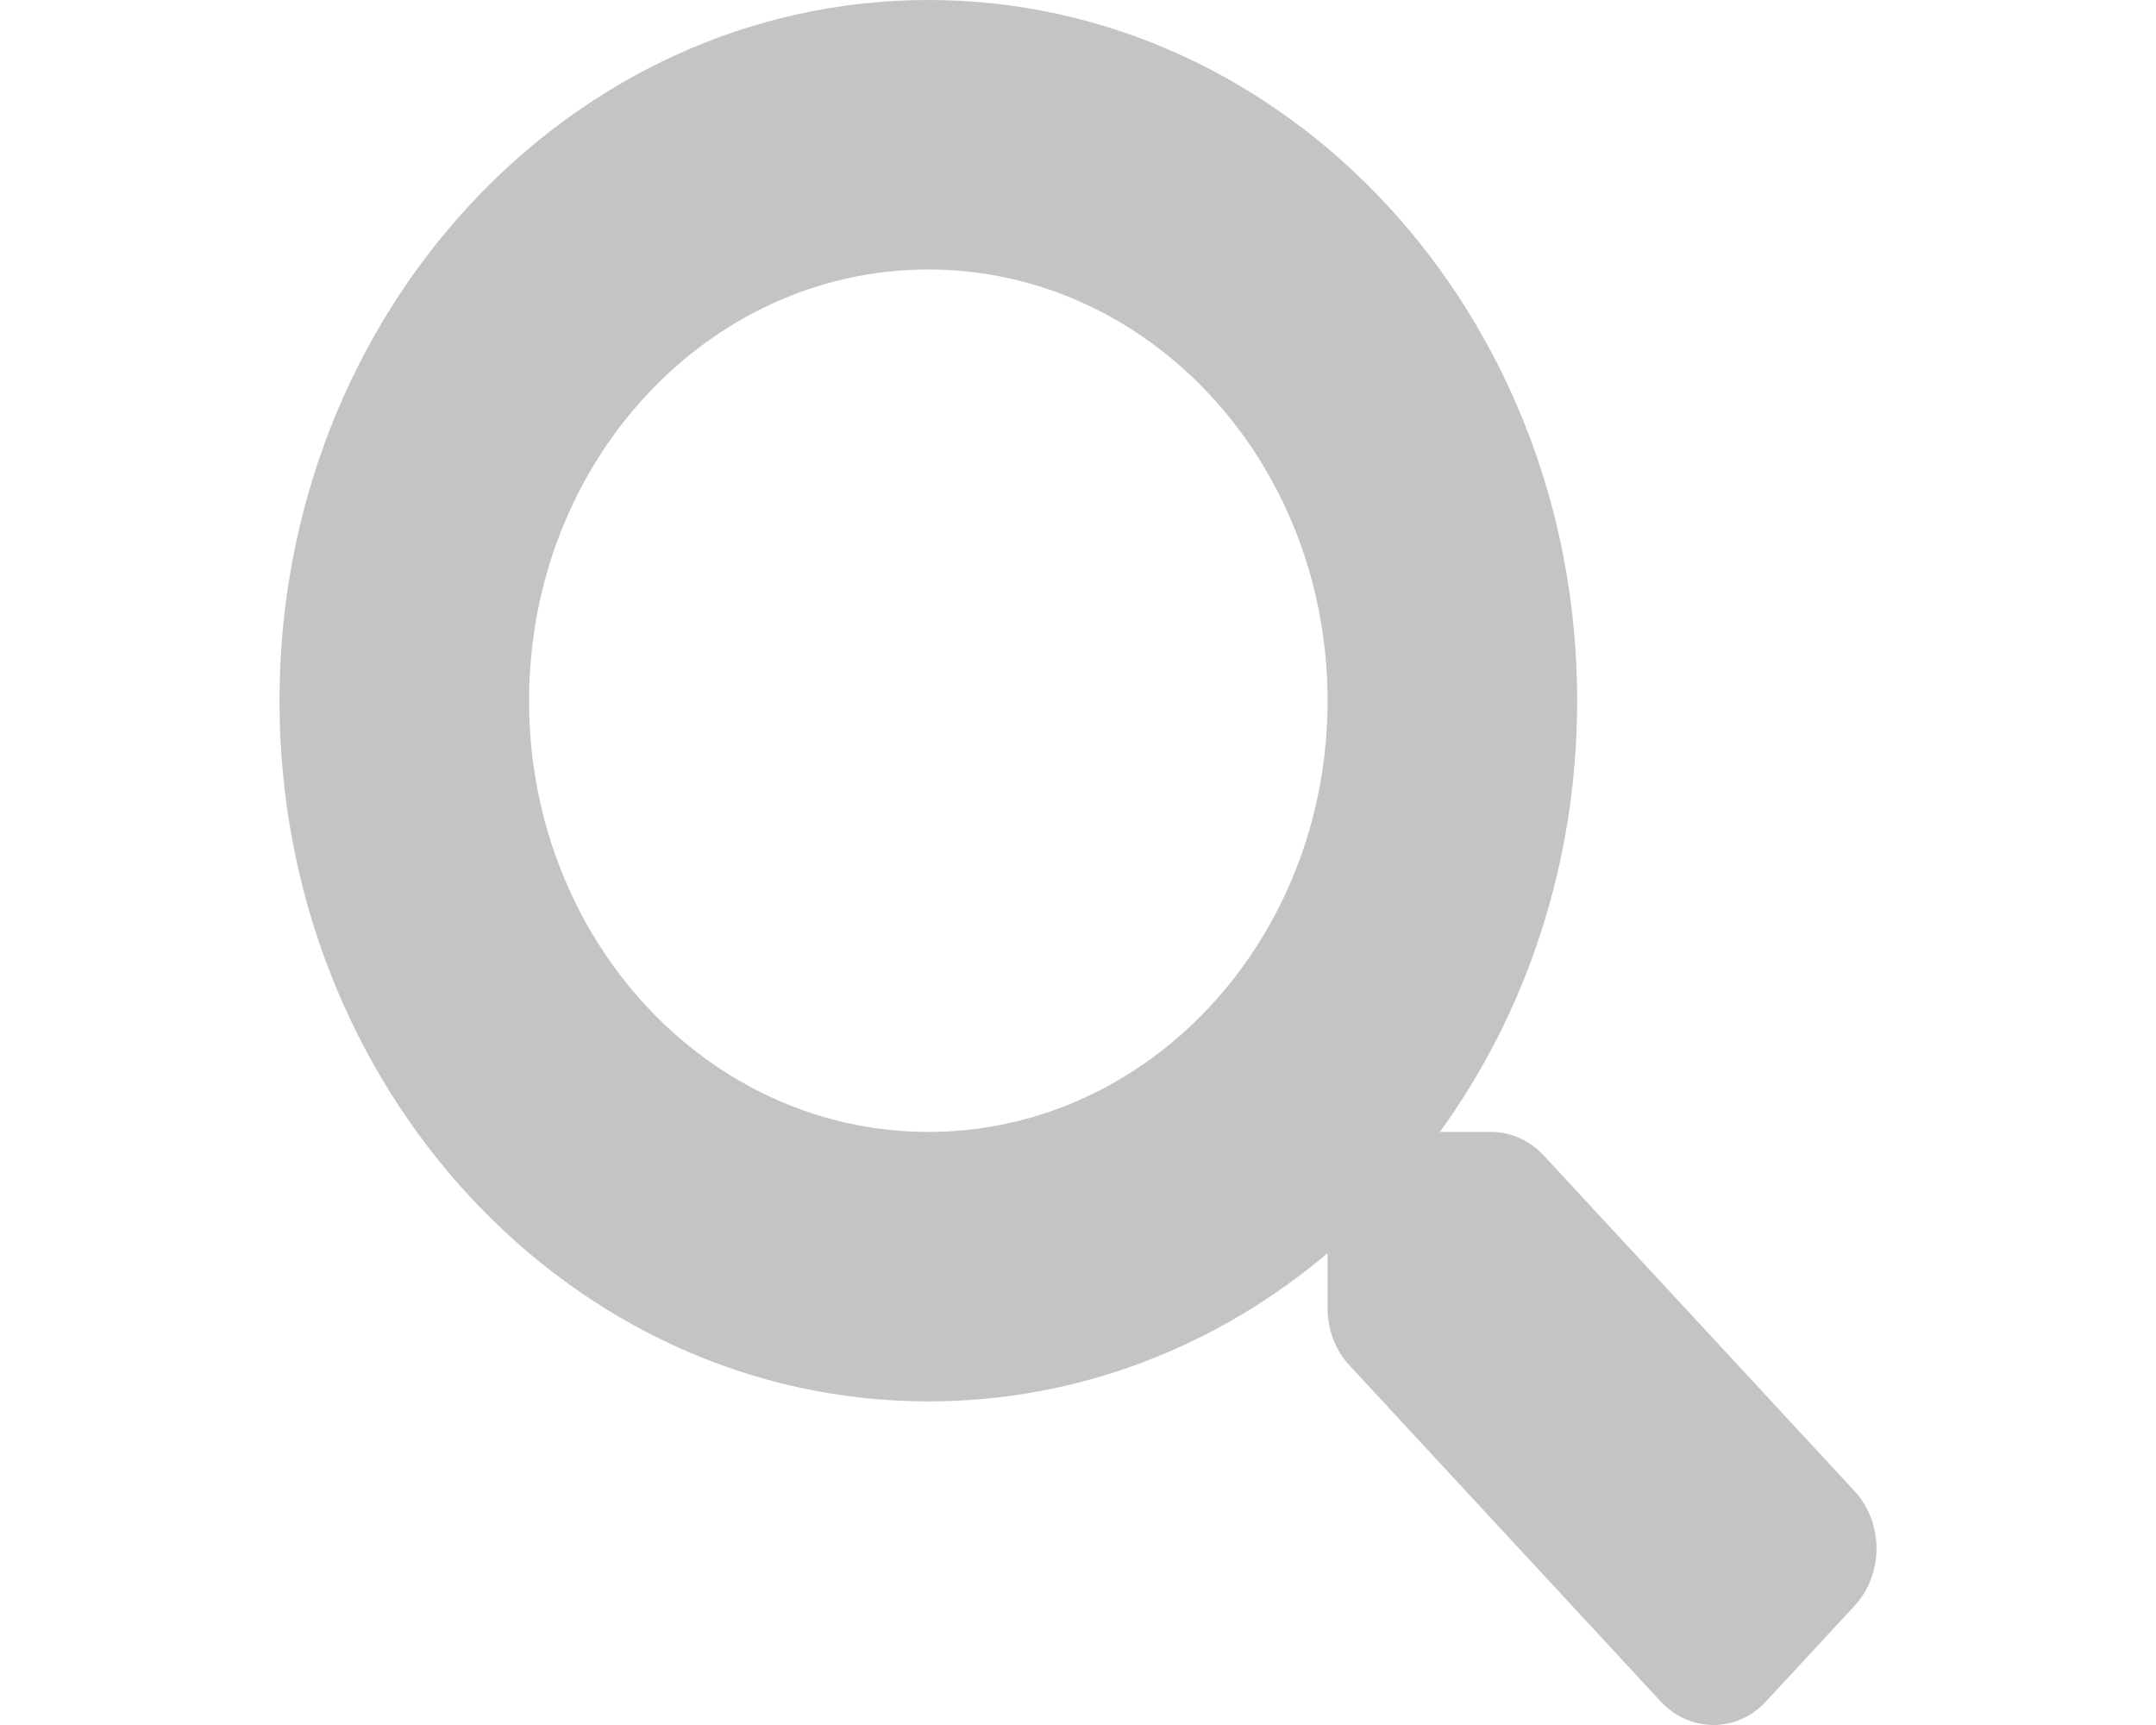
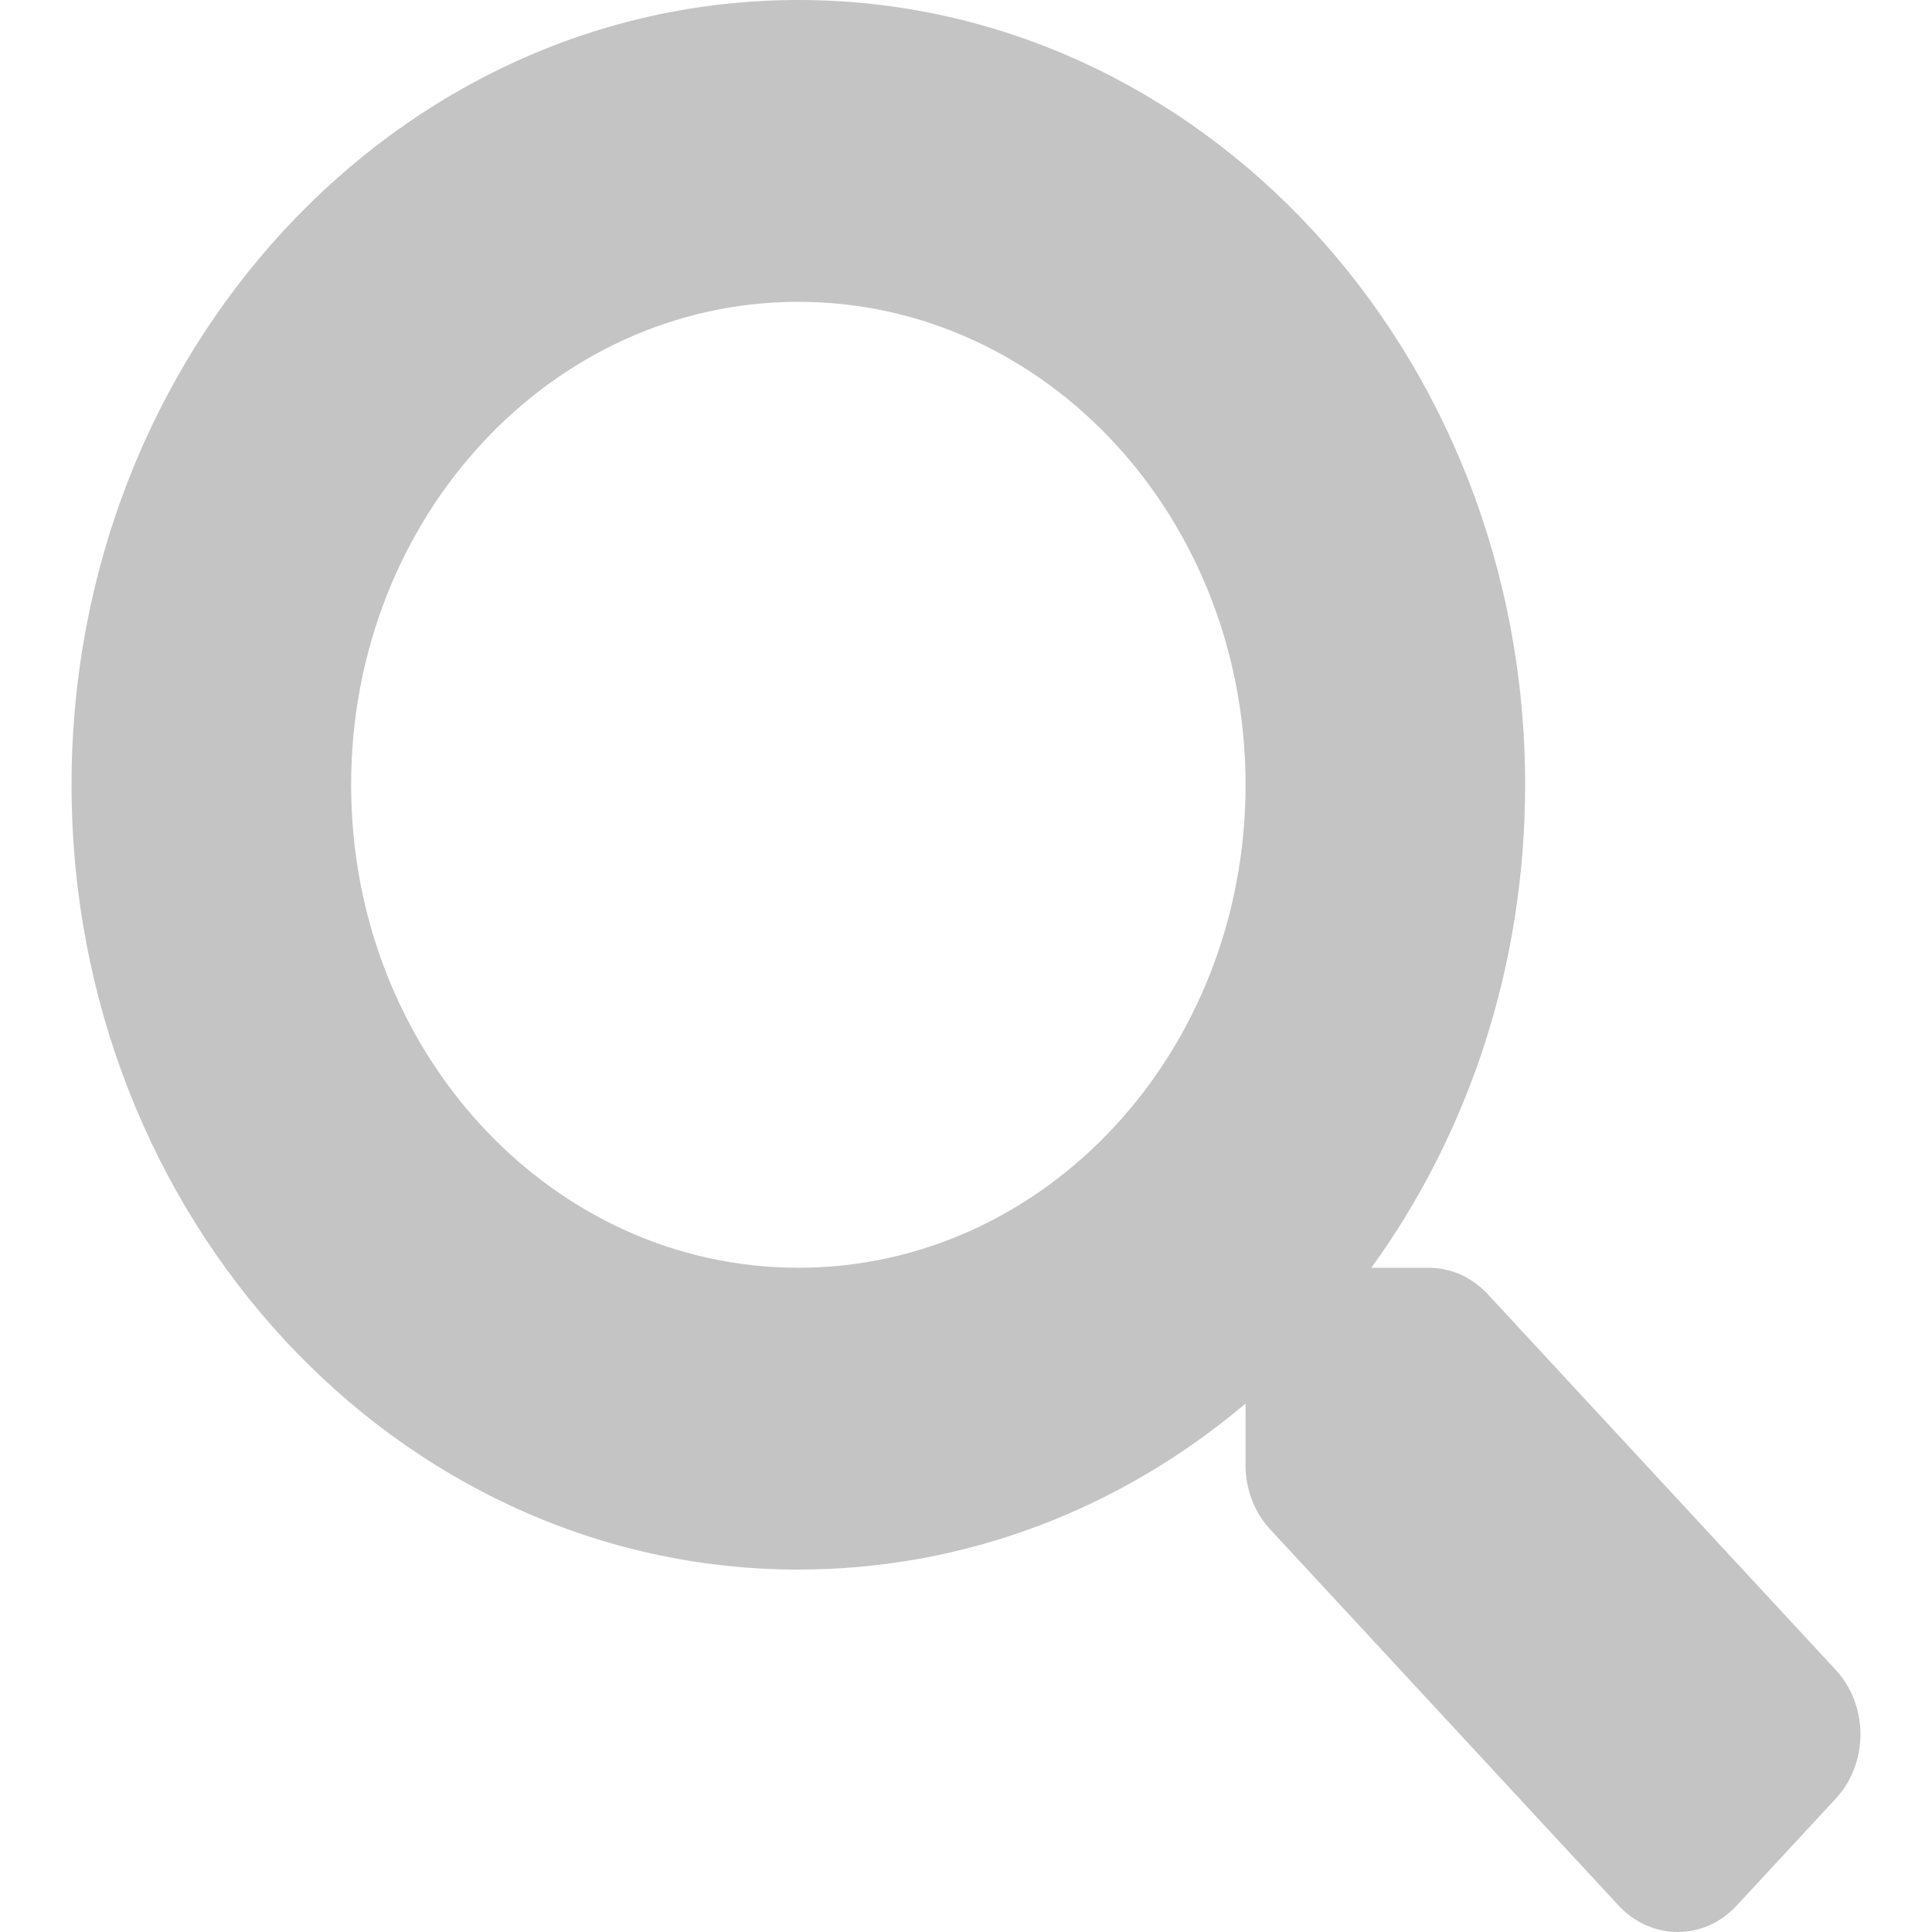
- <svg xmlns="http://www.w3.org/2000/svg" width="25" height="20" viewBox="0 0 25 27" fill="none">
+ <svg xmlns="http://www.w3.org/2000/svg" width="11" height="11" viewBox="0 0 25 27" fill="none">
  <path d="M24.66 23.343L19.791 18.086C19.572 17.849 19.274 17.717 18.961 17.717H18.165C19.513 15.856 20.314 13.514 20.314 10.968C20.314 4.909 15.768 0 10.157 0C4.546 0 0 4.909 0 10.968C0 17.026 4.546 21.935 10.157 21.935C12.516 21.935 14.684 21.071 16.407 19.615V20.475C16.407 20.812 16.529 21.134 16.749 21.371L21.618 26.628C22.077 27.124 22.819 27.124 23.273 26.628L24.655 25.136C25.114 24.64 25.114 23.839 24.66 23.343ZM10.157 17.717C6.705 17.717 3.907 14.701 3.907 10.968C3.907 7.24 6.7 4.218 10.157 4.218C13.609 4.218 16.407 7.234 16.407 10.968C16.407 14.696 13.614 17.717 10.157 17.717Z" fill="#C4C4C4" />
</svg>
